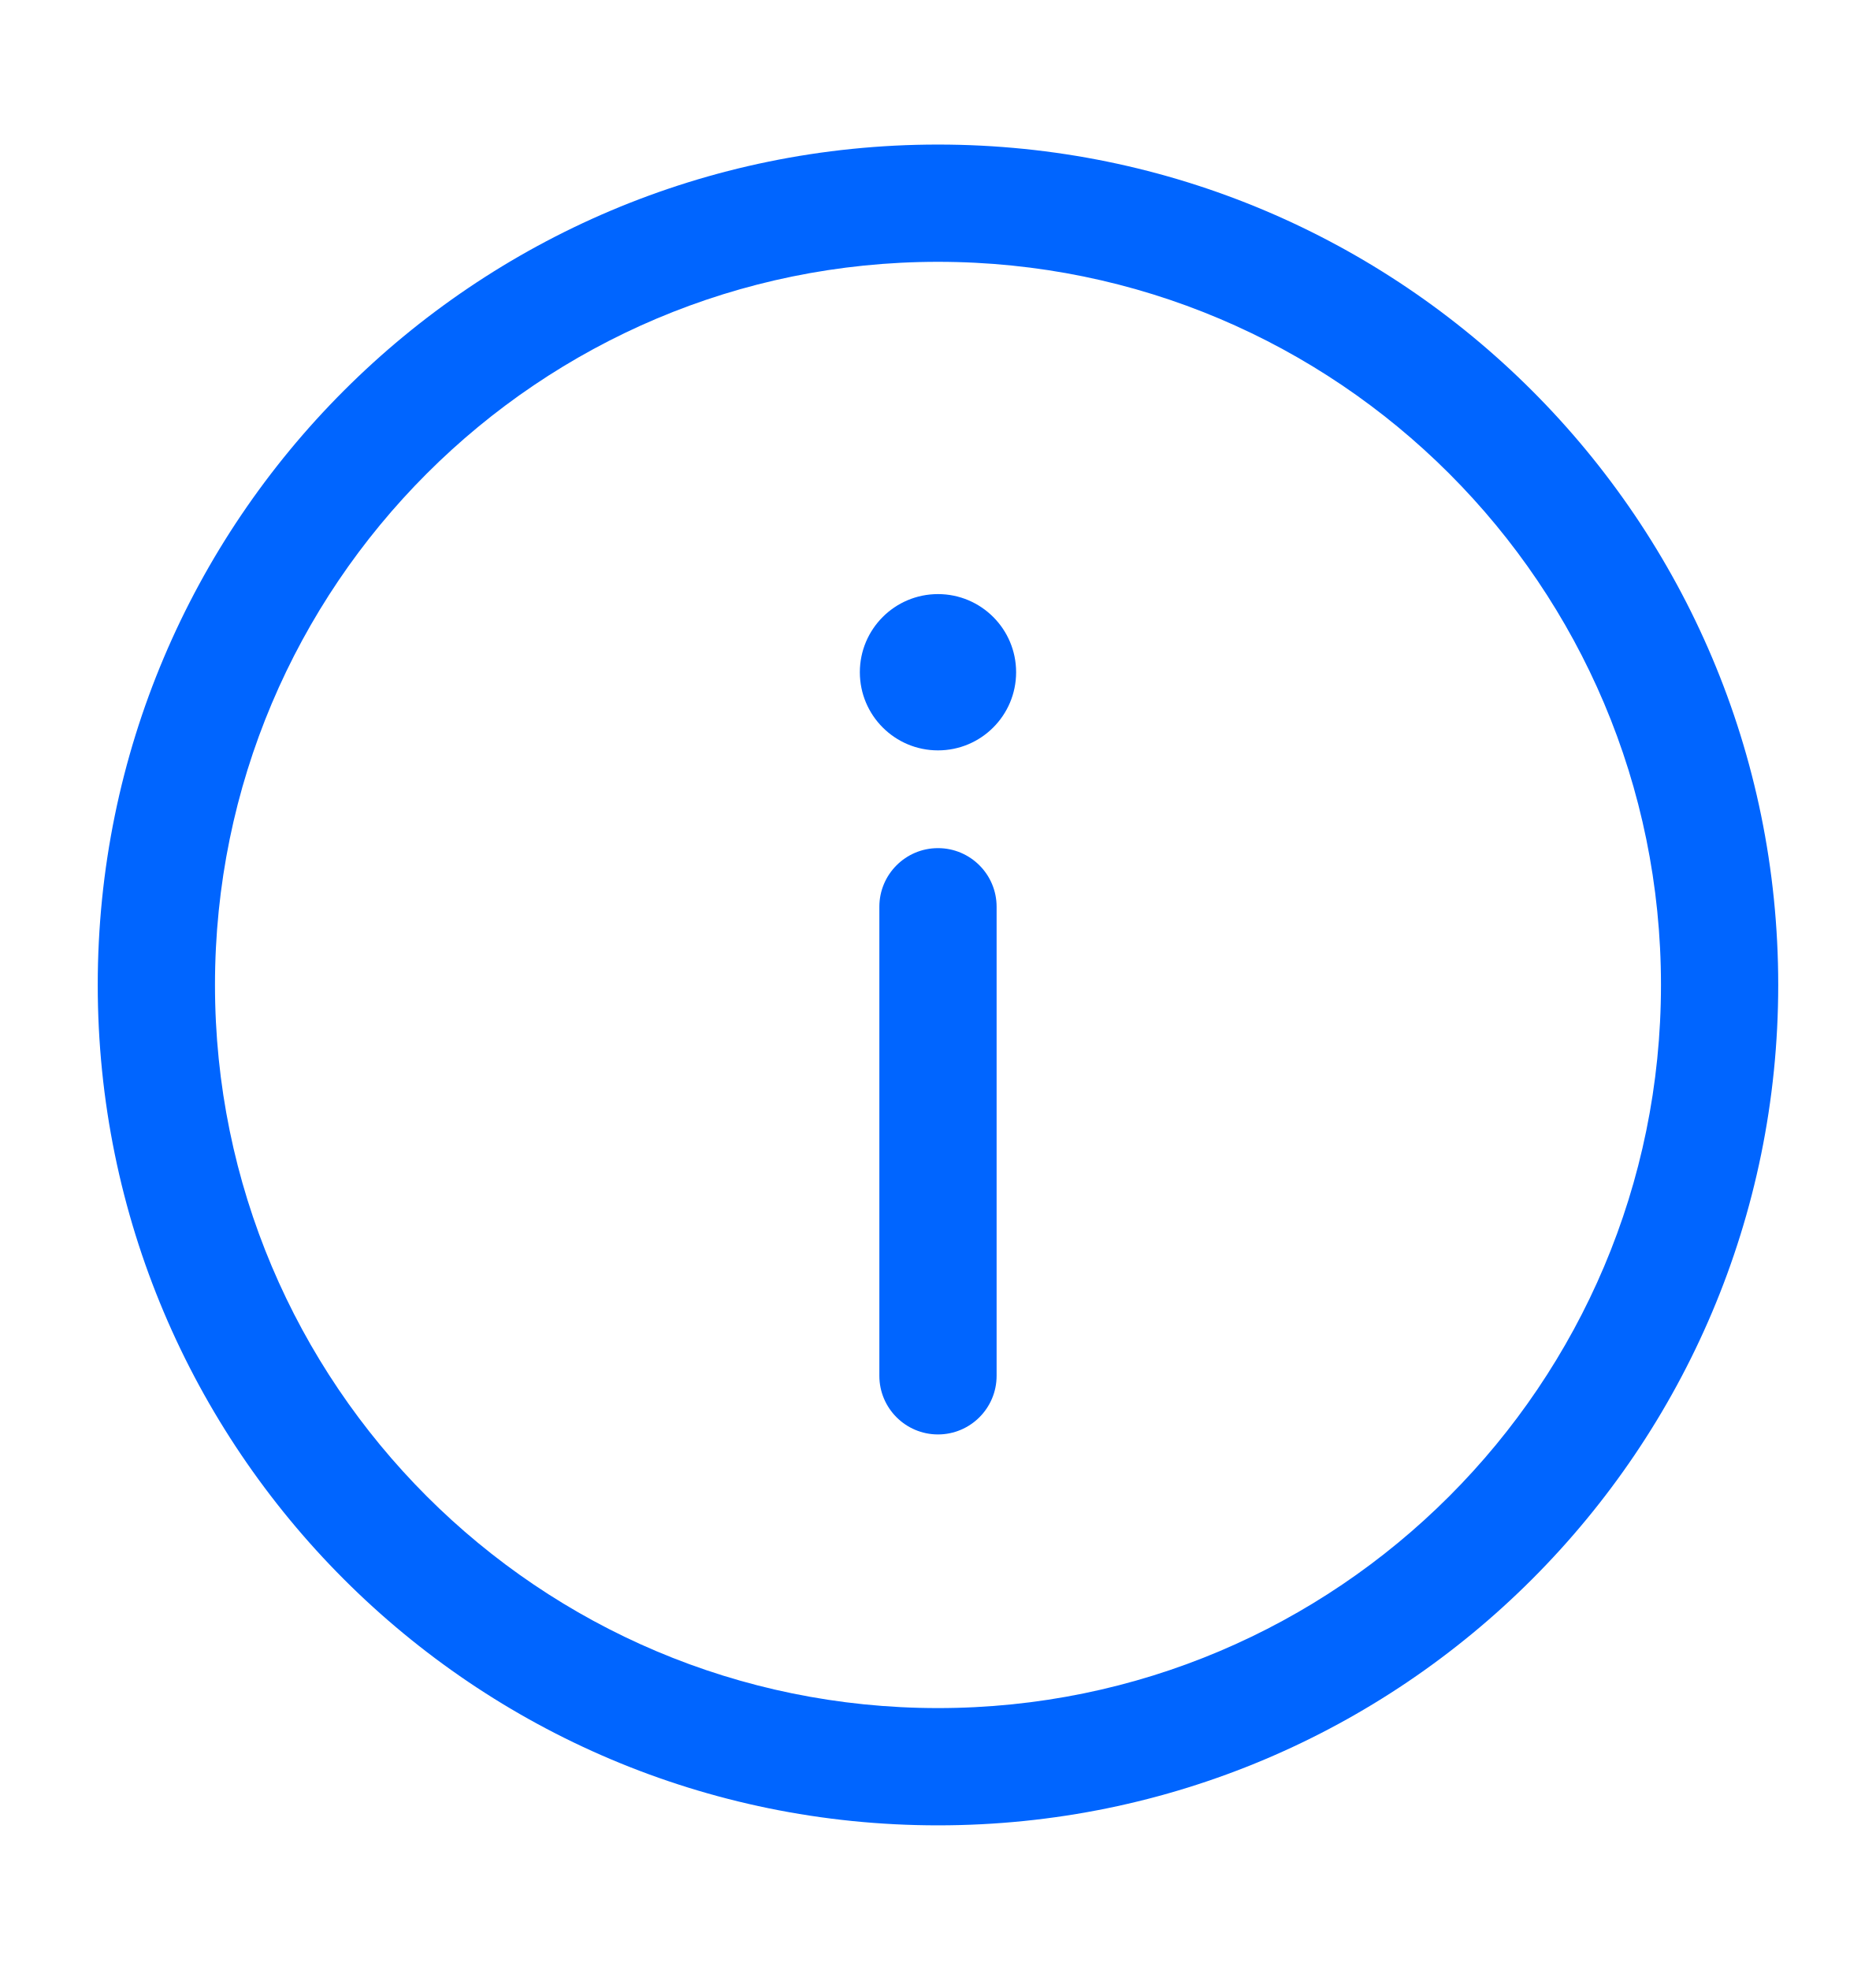
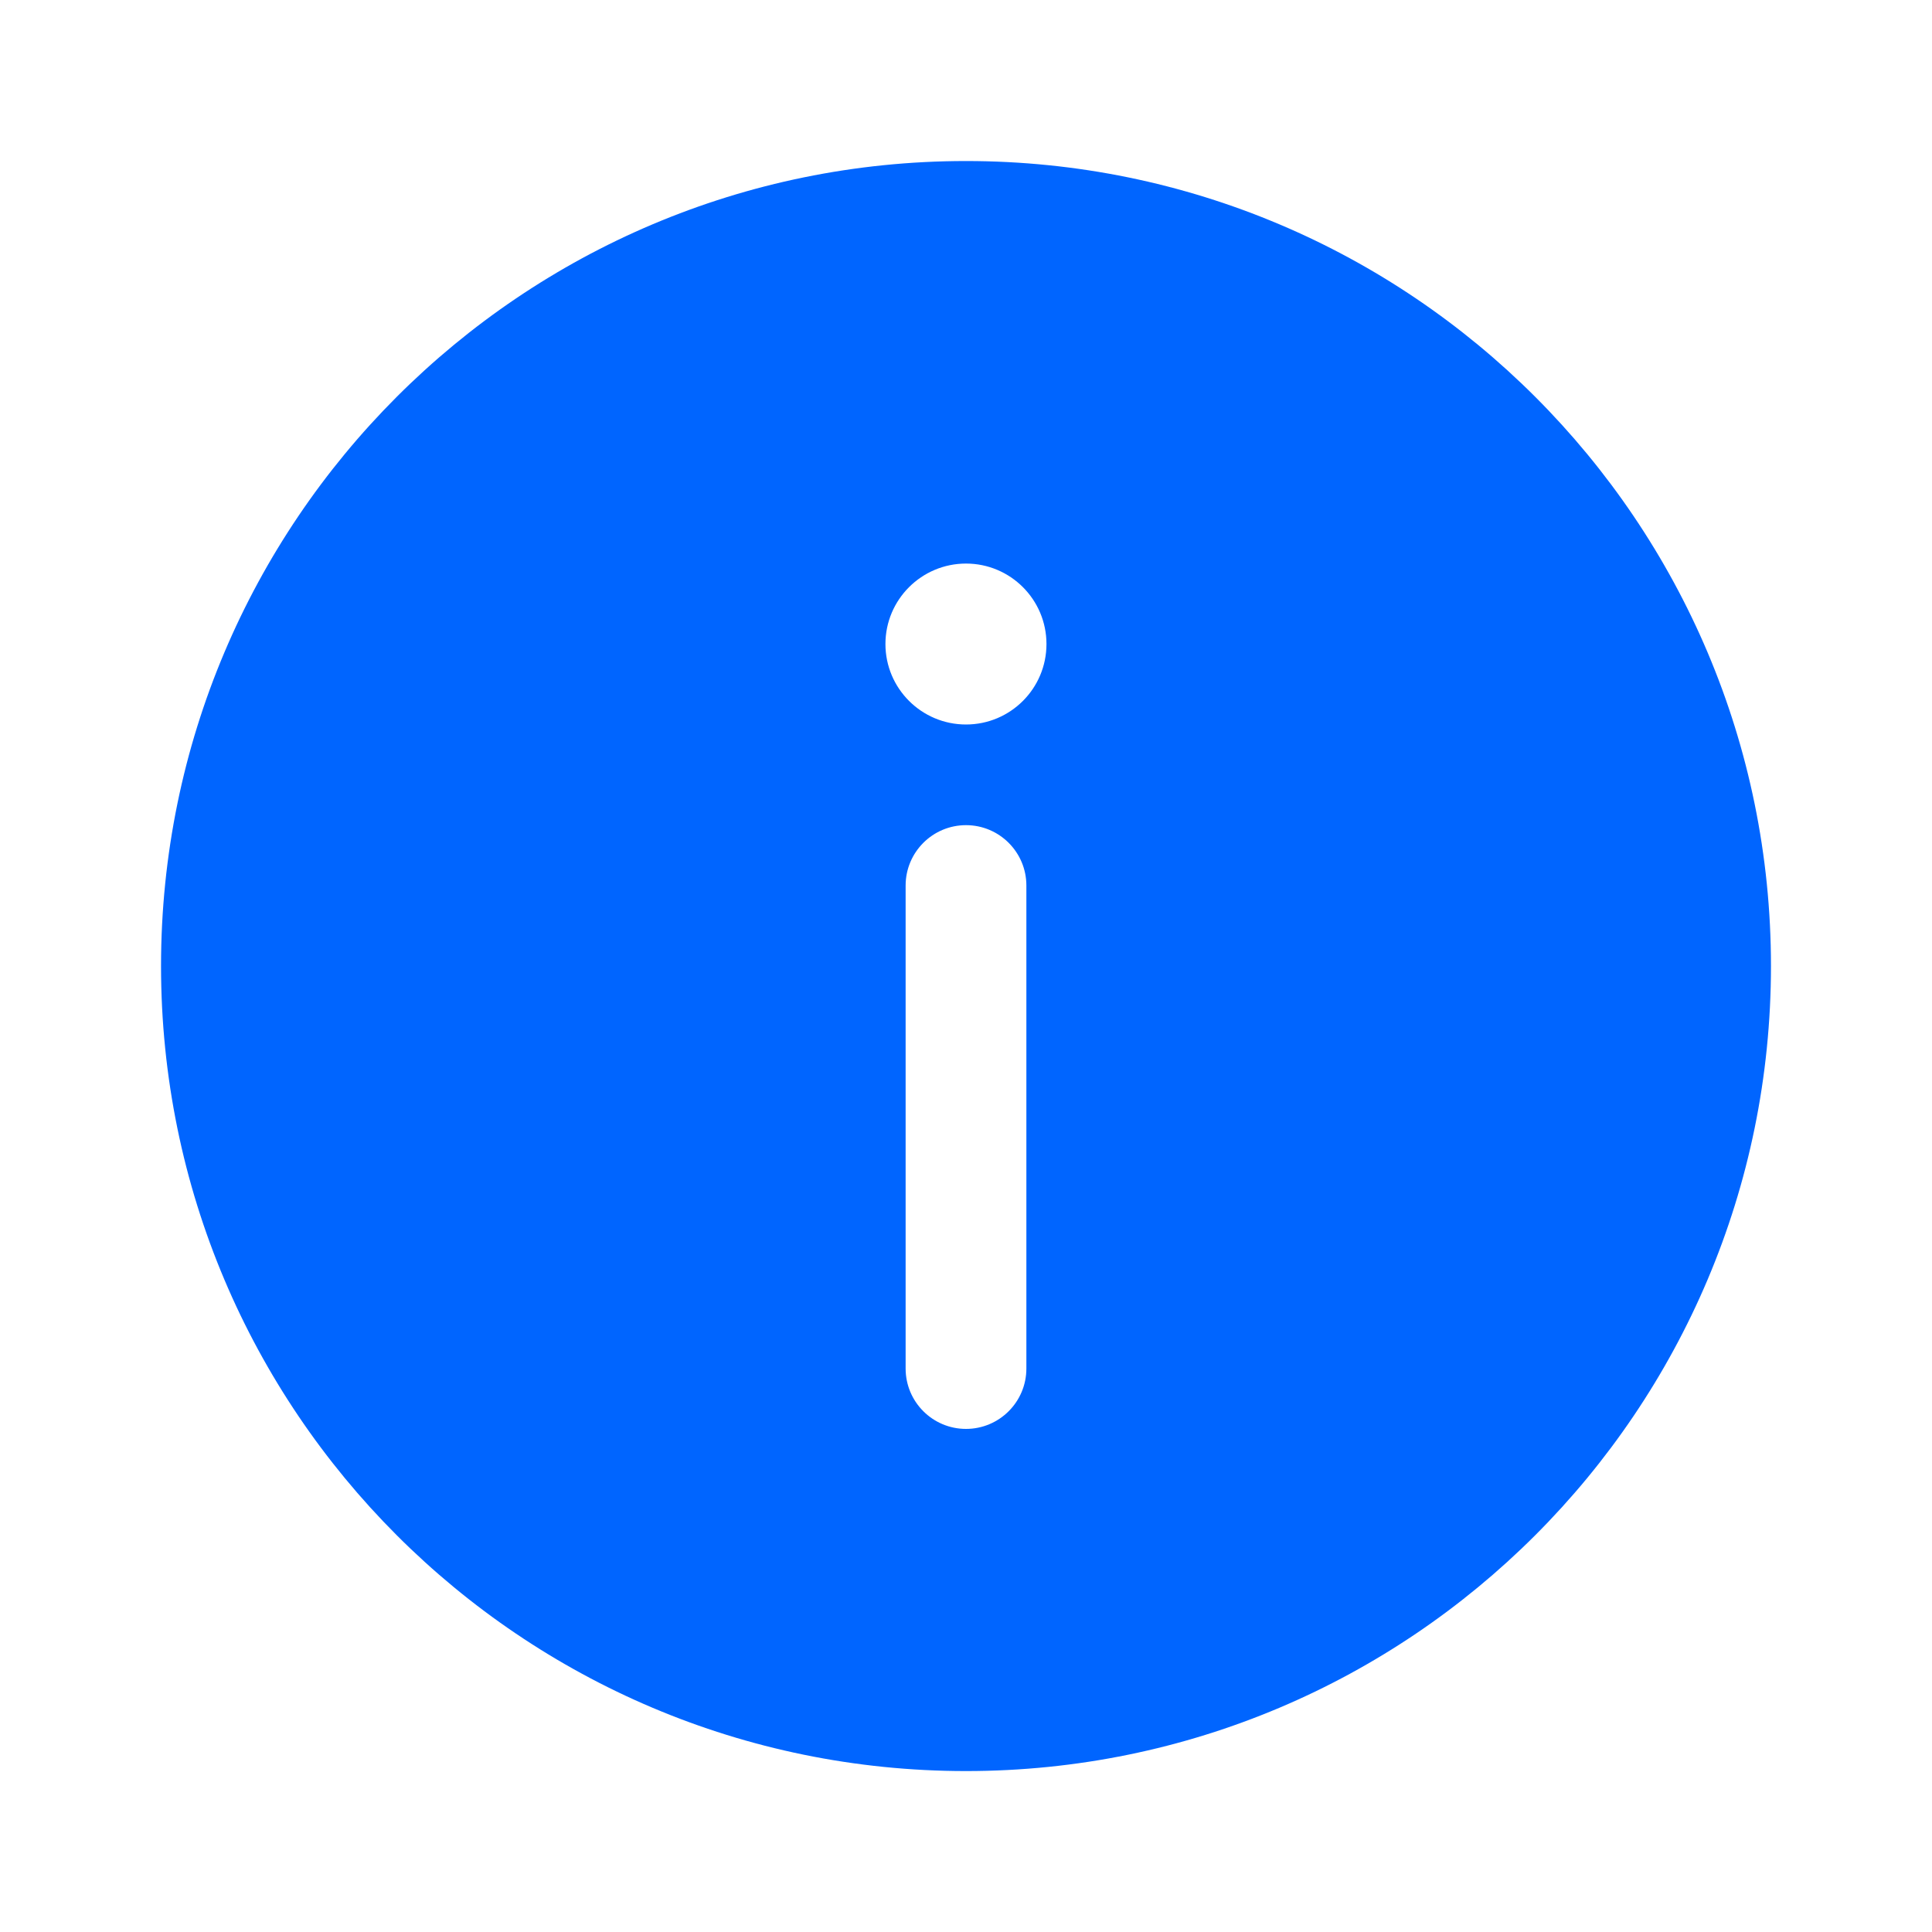
- <svg xmlns="http://www.w3.org/2000/svg" width="20" height="21" viewBox="0 0 20 21" fill="none">
-   <path d="M10 15.291C10.345 15.291 10.625 15.011 10.625 14.666V9.666C10.625 9.321 10.345 9.041 10 9.041C9.655 9.041 9.375 9.321 9.375 9.666V14.666C9.375 15.011 9.655 15.291 10 15.291Z" fill="#0065FF" />
-   <path d="M10 6.333C10.46 6.333 10.833 6.706 10.833 7.166C10.833 7.626 10.46 7.999 10 7.999C9.54 7.999 9.167 7.626 9.167 7.166C9.167 6.706 9.54 6.333 10 6.333Z" fill="#0065FF" />
-   <path fill-rule="evenodd" clip-rule="evenodd" d="M1.042 10.499C1.042 5.552 5.052 1.541 10 1.541C14.947 1.541 18.958 5.552 18.958 10.499C18.958 15.447 14.947 19.458 10 19.458C5.052 19.458 1.042 15.447 1.042 10.499ZM10 2.791C5.743 2.791 2.292 6.242 2.292 10.499C2.292 14.757 5.743 18.208 10 18.208C14.257 18.208 17.708 14.757 17.708 10.499C17.708 6.242 14.257 2.791 10 2.791Z" fill="#0065FF" />
+ <svg xmlns="http://www.w3.org/2000/svg" width="20" height="20" viewBox="0 0 20 20" fill="none">
+   <path fill-rule="evenodd" clip-rule="evenodd" d="M18.333 10C18.333 14.603 14.602 18.334 10 18.334C5.397 18.334 1.667 14.603 1.667 10C1.667 5.398 5.397 1.667 10 1.667C14.602 1.667 18.333 5.398 18.333 10ZM10 14.792C10.345 14.792 10.625 14.512 10.625 14.167V9.167C10.625 8.822 10.345 8.542 10 8.542C9.655 8.542 9.375 8.822 9.375 9.167V14.167C9.375 14.512 9.655 14.792 10 14.792ZM10 5.834C10.46 5.834 10.833 6.207 10.833 6.667C10.833 7.127 10.46 7.5 10 7.5C9.54 7.5 9.166 7.127 9.166 6.667C9.166 6.207 9.54 5.834 10 5.834Z" fill="#0065FF" />
</svg>
